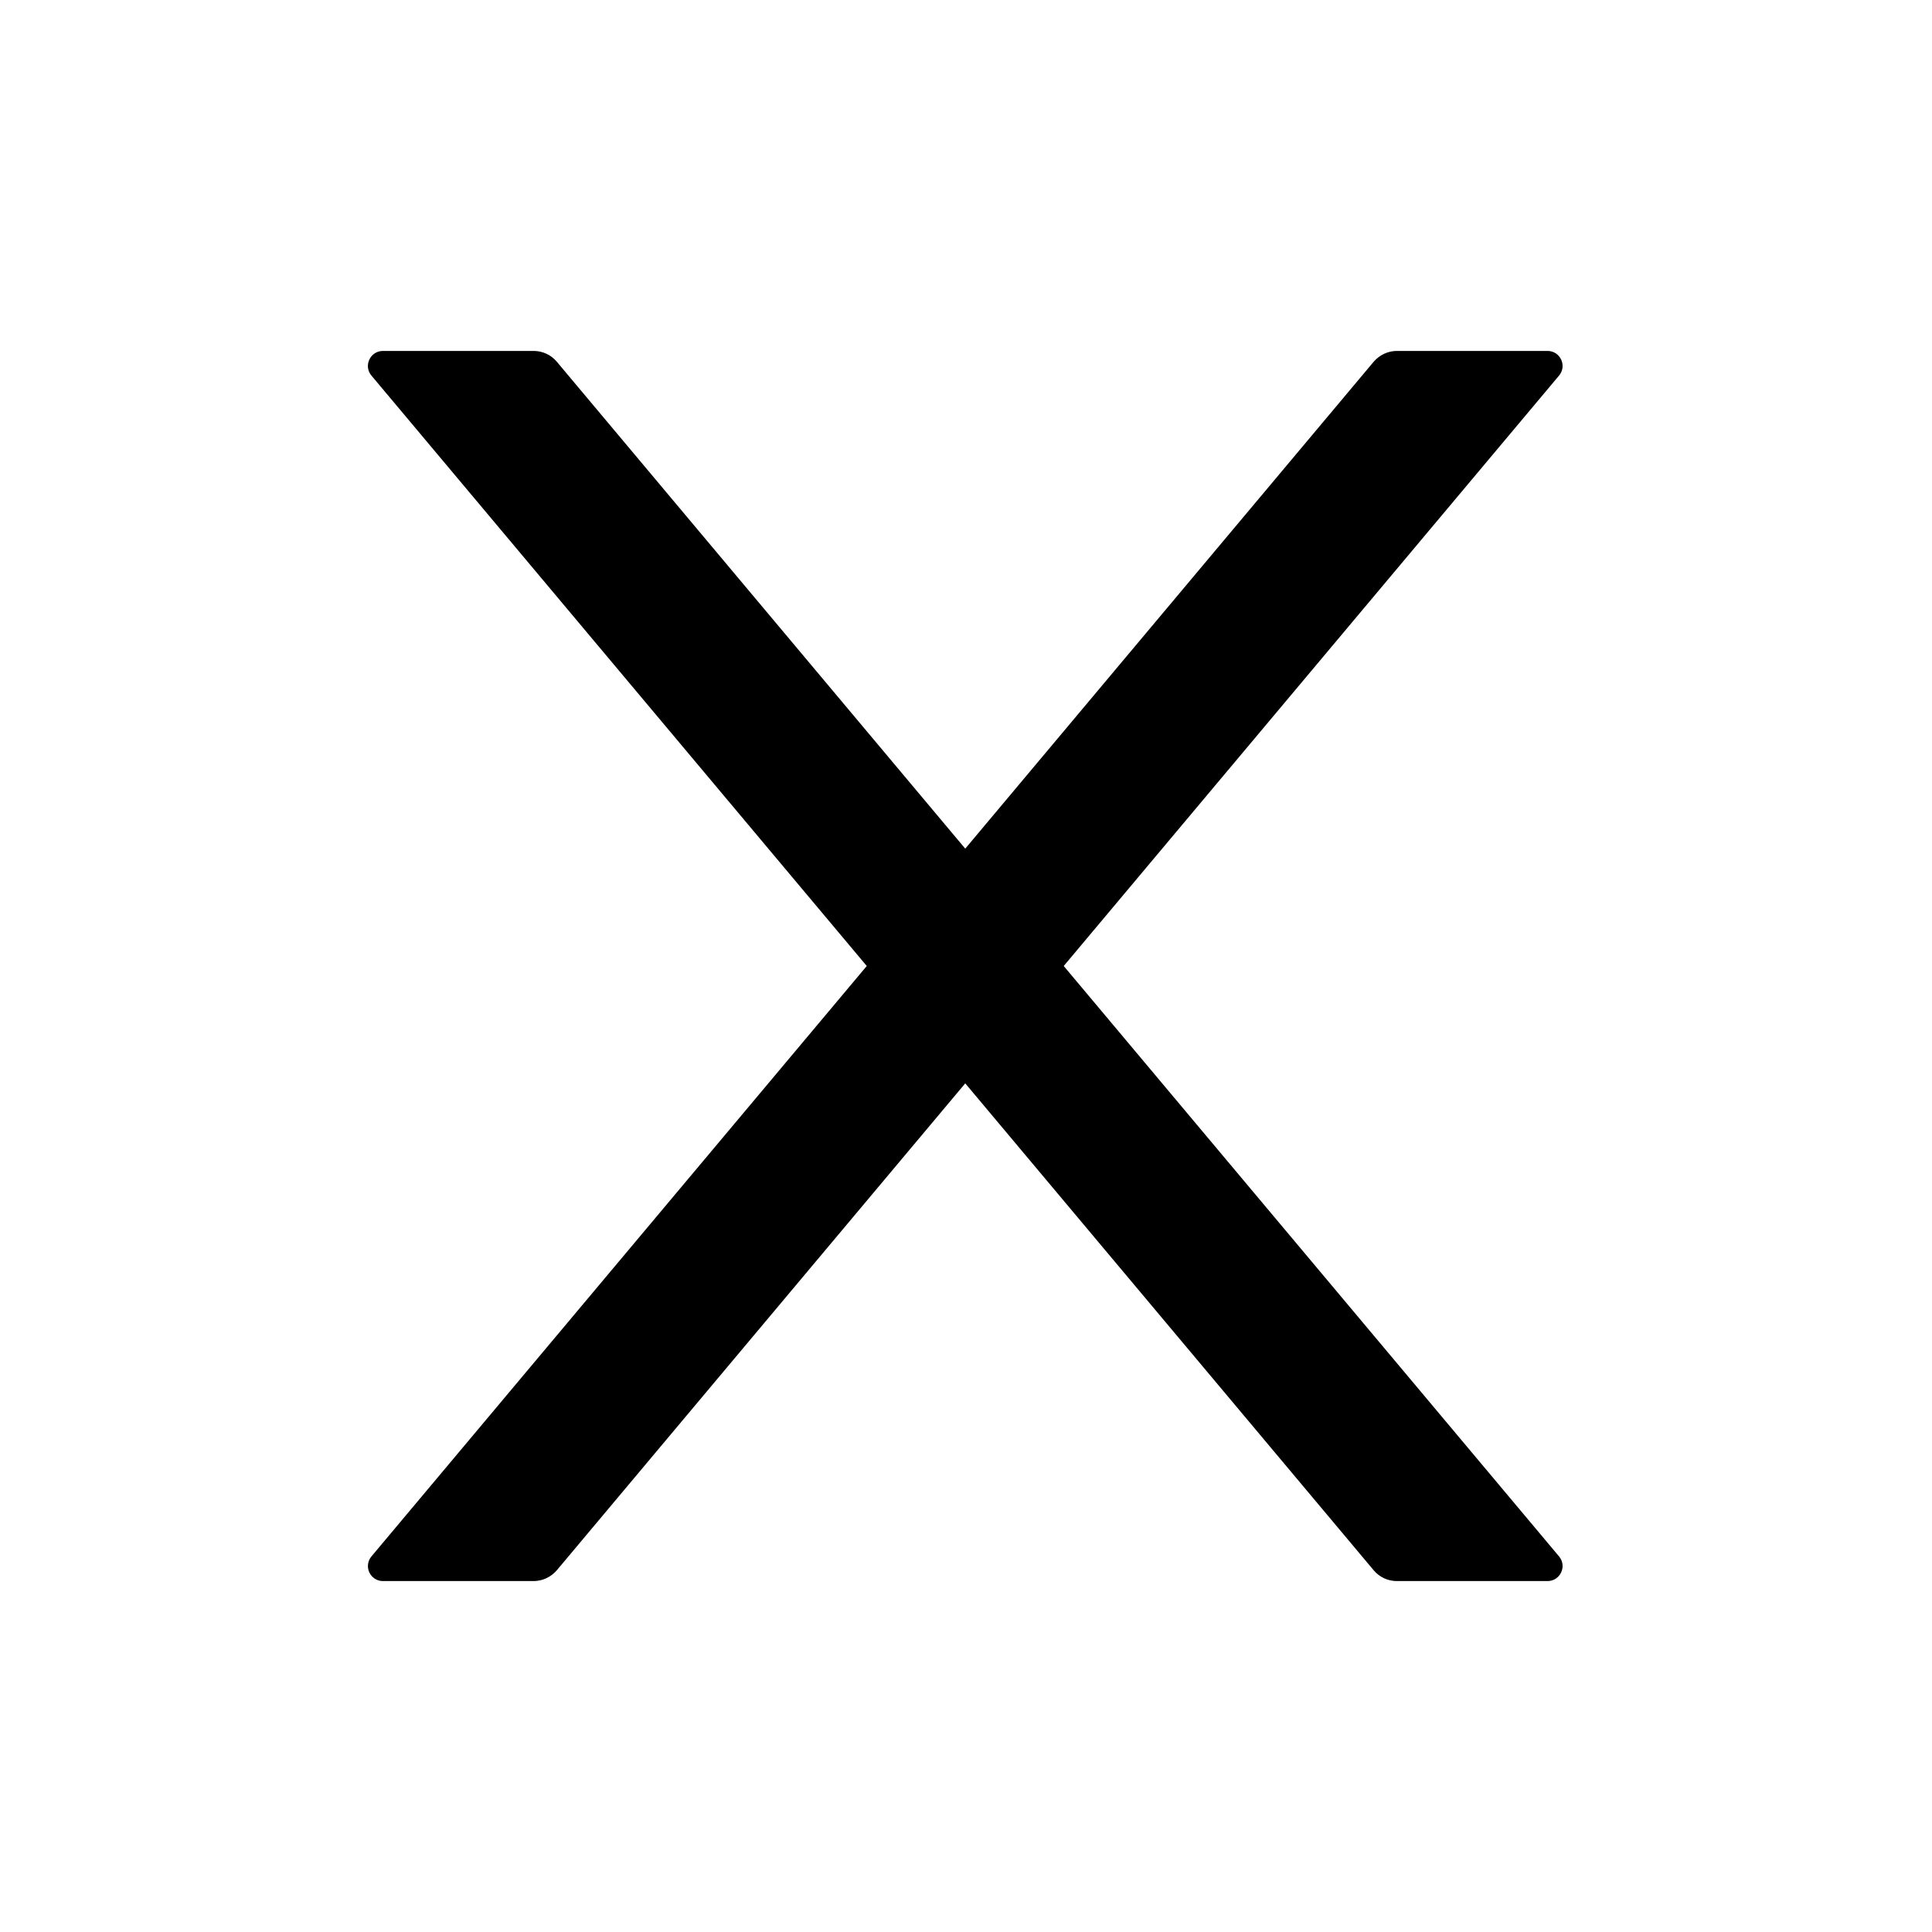
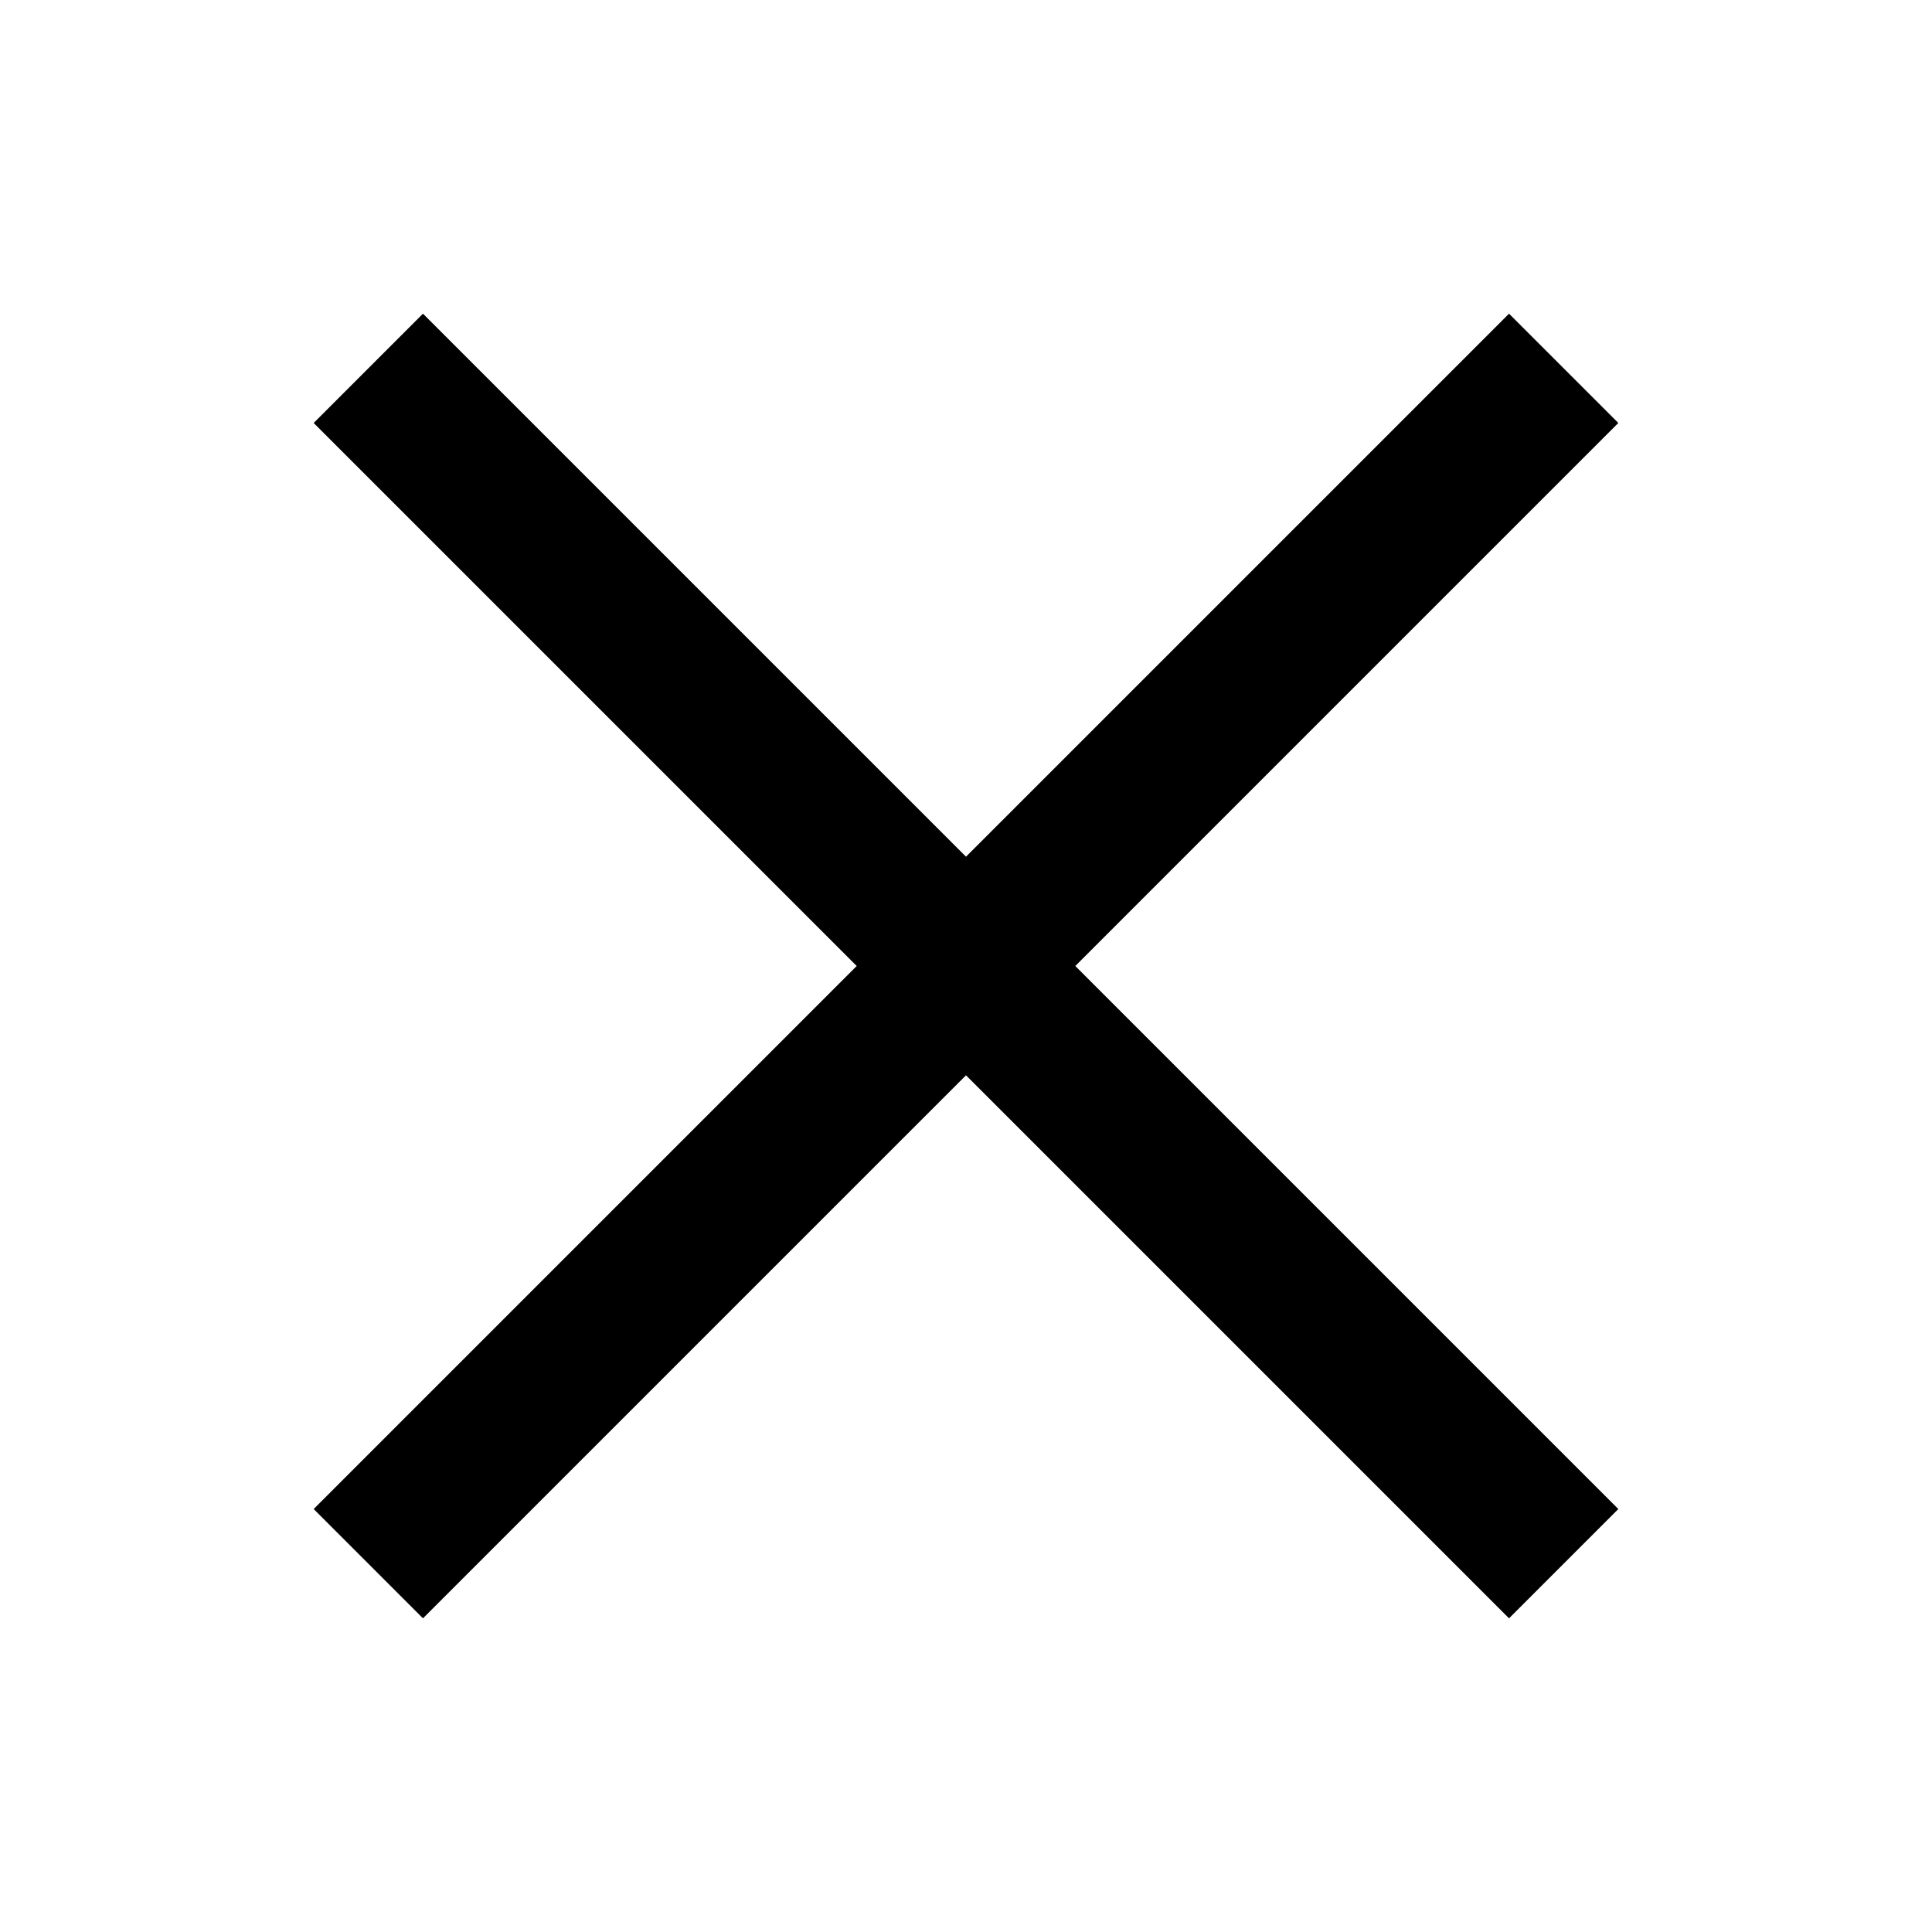
- <svg xmlns="http://www.w3.org/2000/svg" class="icon" viewBox="0 0 1024 1024">
-   <path d="M563.8 512l262.5-312.9c4.4-5.2.7-13.1-6.1-13.1h-79.8c-4.7 0-9.2 2.1-12.3 5.7L511.6 449.8 295.1 191.7c-3-3.6-7.5-5.7-12.3-5.7H203c-6.8 0-10.5 7.9-6.1 13.1L459.4 512 196.9 824.9A7.95 7.95 0 0 0 203 838h79.8c4.7 0 9.2-2.1 12.3-5.7l216.5-258.1 216.5 258.1c3 3.6 7.5 5.7 12.3 5.7h79.8c6.8 0 10.5-7.9 6.1-13.1L563.8 512z" />
+ <svg xmlns="http://www.w3.org/2000/svg" viewBox="0 0 1024 1024" fill="currentColor" fill-rule="evenodd">
+   <path d="M799.855 166.312c.023.007.043.018.084.059l57.69 57.69c.041.041.052.06.059.084a.118.118 0 0 1 0 .069c-.007.023-.018.042-.059.083L569.926 512l287.703 287.703c.041.04.052.06.059.083a.118.118 0 0 1 0 .07c-.007.022-.018.042-.059.083l-57.69 57.69c-.041.041-.06.052-.084.059a.118.118 0 0 1-.069 0c-.023-.007-.042-.018-.083-.059L512 569.926 224.297 857.629c-.04.041-.06.052-.083.059a.118.118 0 0 1-.07 0c-.022-.007-.042-.018-.083-.059l-57.69-57.69c-.041-.041-.052-.06-.059-.084a.118.118 0 0 1 0-.069c.007-.023.018-.042.059-.083L454.073 512 166.371 224.297c-.041-.04-.052-.06-.059-.083a.118.118 0 0 1 0-.07c.007-.022.018-.042.059-.083l57.69-57.69c.041-.041.06-.052.084-.059a.118.118 0 0 1 .069 0c.023.007.042.018.083.059L512 454.073l287.703-287.702c.04-.041.06-.052.083-.059a.118.118 0 0 1 .07 0Z" />
</svg>
